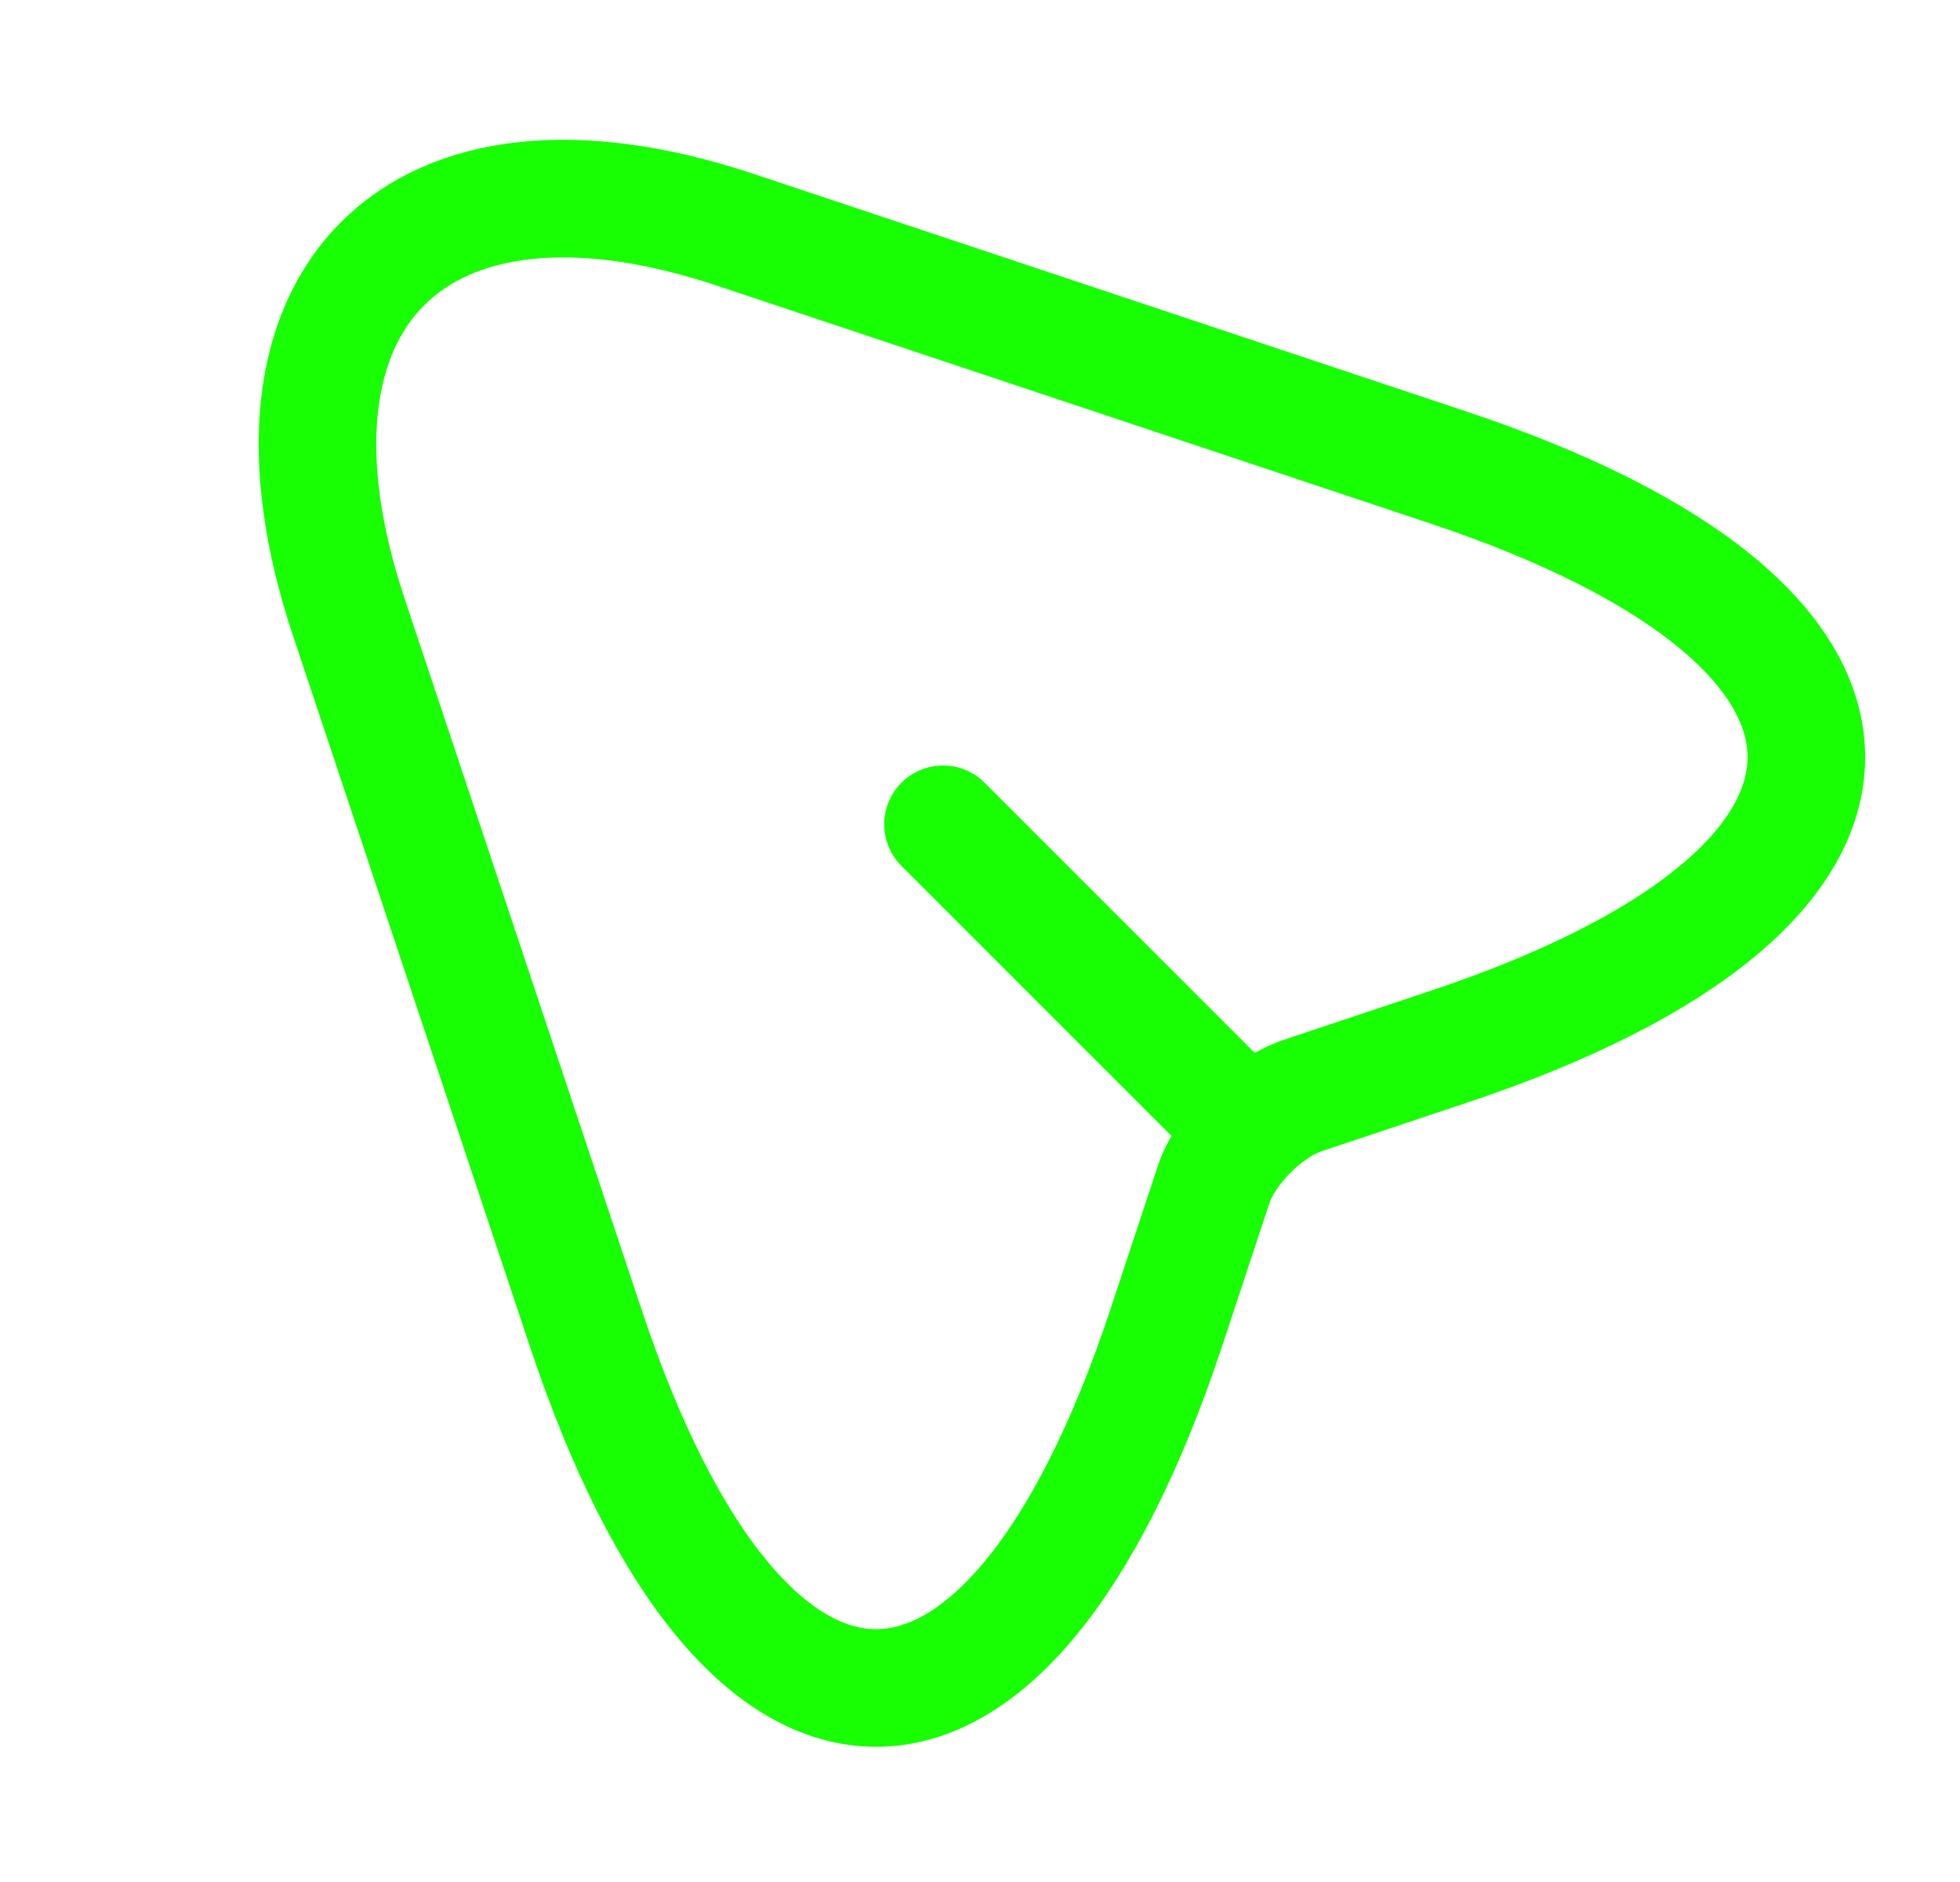
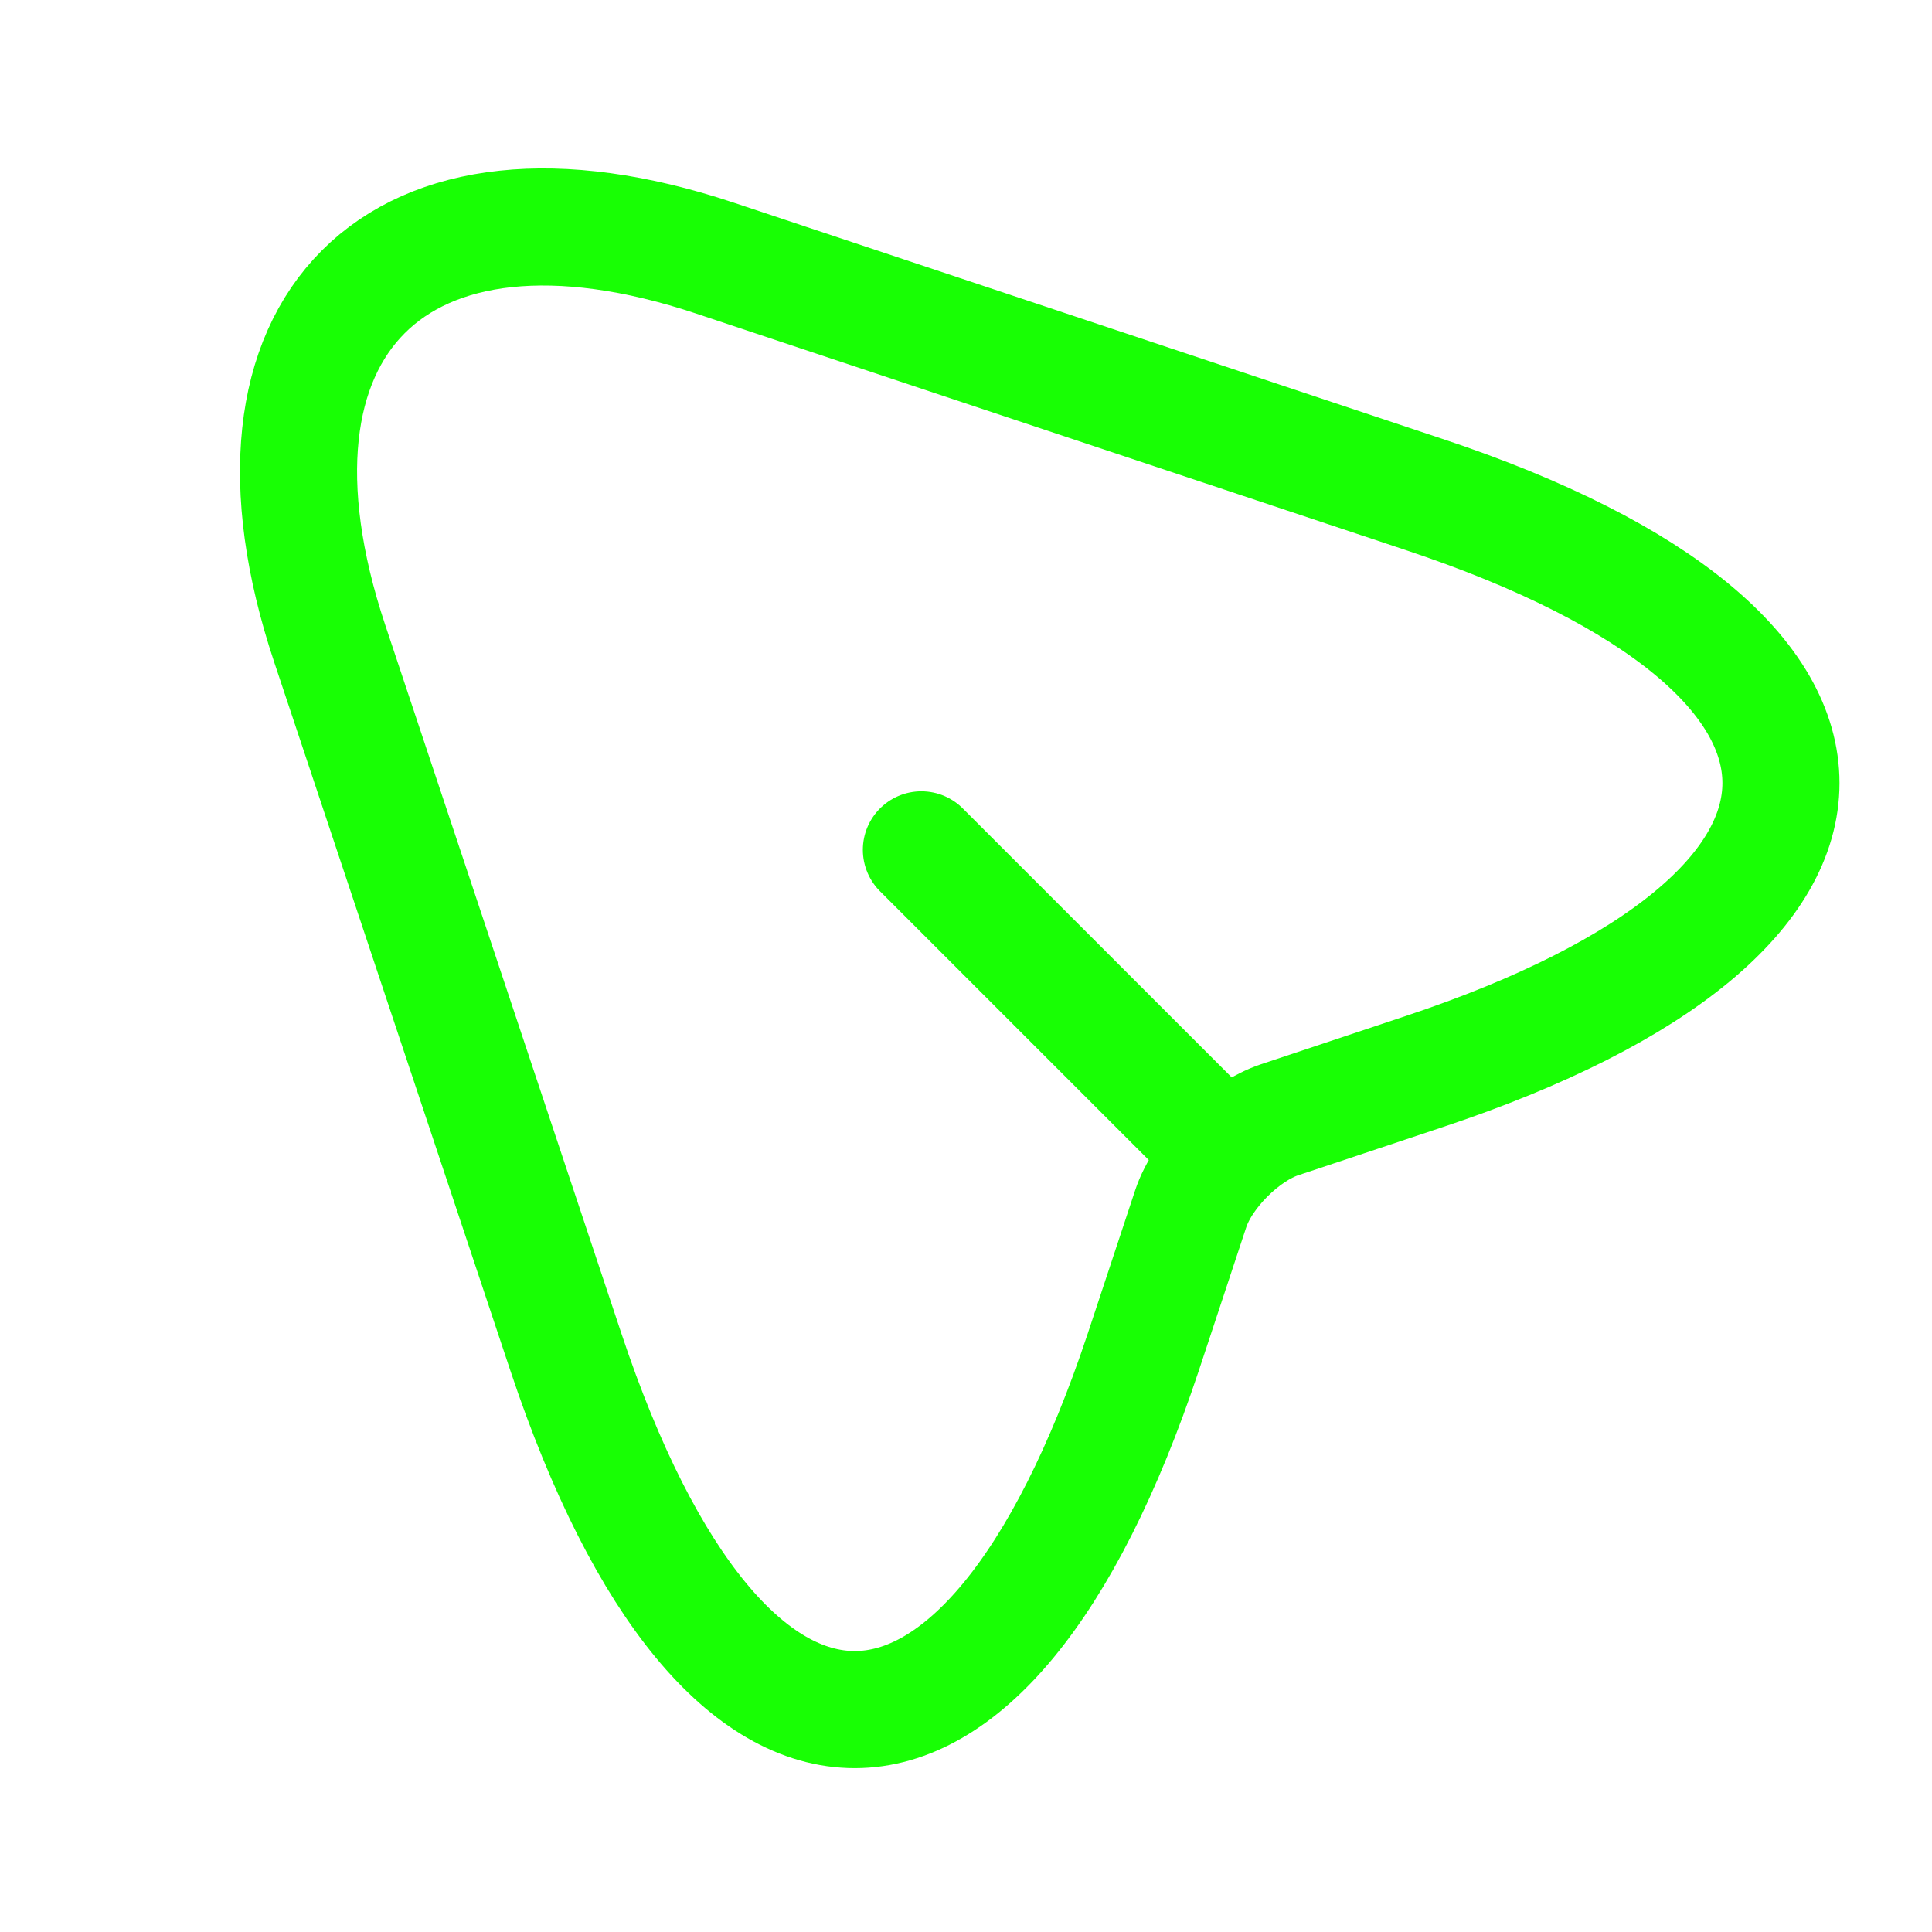
- <svg xmlns="http://www.w3.org/2000/svg" width="25" height="24" viewBox="0 0 25 24" fill="none">
-   <path d="M18.463 5.958L9.384 2.932C5.311 1.574 3.091 3.794 4.448 7.867L7.475 16.947C9.511 23.056 12.842 23.049 14.871 16.947L15.479 15.108C15.635 14.642 16.151 14.125 16.618 13.97L18.463 13.354C24.566 11.325 24.566 7.988 18.463 5.958Z" stroke="#18FF04" stroke-width="1.5" stroke-linecap="round" stroke-linejoin="round" />
-   <path d="M15.847 14.33L12.028 10.512" stroke="#18FF04" stroke-width="1.5" stroke-linecap="round" stroke-linejoin="round" />
+ <svg xmlns="http://www.w3.org/2000/svg" width="32" height="32" viewBox="0 0 33 32" fill="none">
+   <path d="M24.318 7.944L12.212 3.909C6.781 2.099 3.821 5.059 5.631 10.49L9.666 22.595C12.382 30.741 16.822 30.732 19.528 22.595L20.339 20.144C20.546 19.522 21.235 18.834 21.857 18.626L24.318 17.806C32.454 15.1 32.454 10.65 24.318 7.944Z" stroke="#18FF04" stroke-width="2" stroke-linecap="round" stroke-linejoin="round" />
+   <path d="M20.829 19.107L15.738 14.016" stroke="#18FF04" stroke-width="2" stroke-linecap="round" stroke-linejoin="round" />
</svg>
